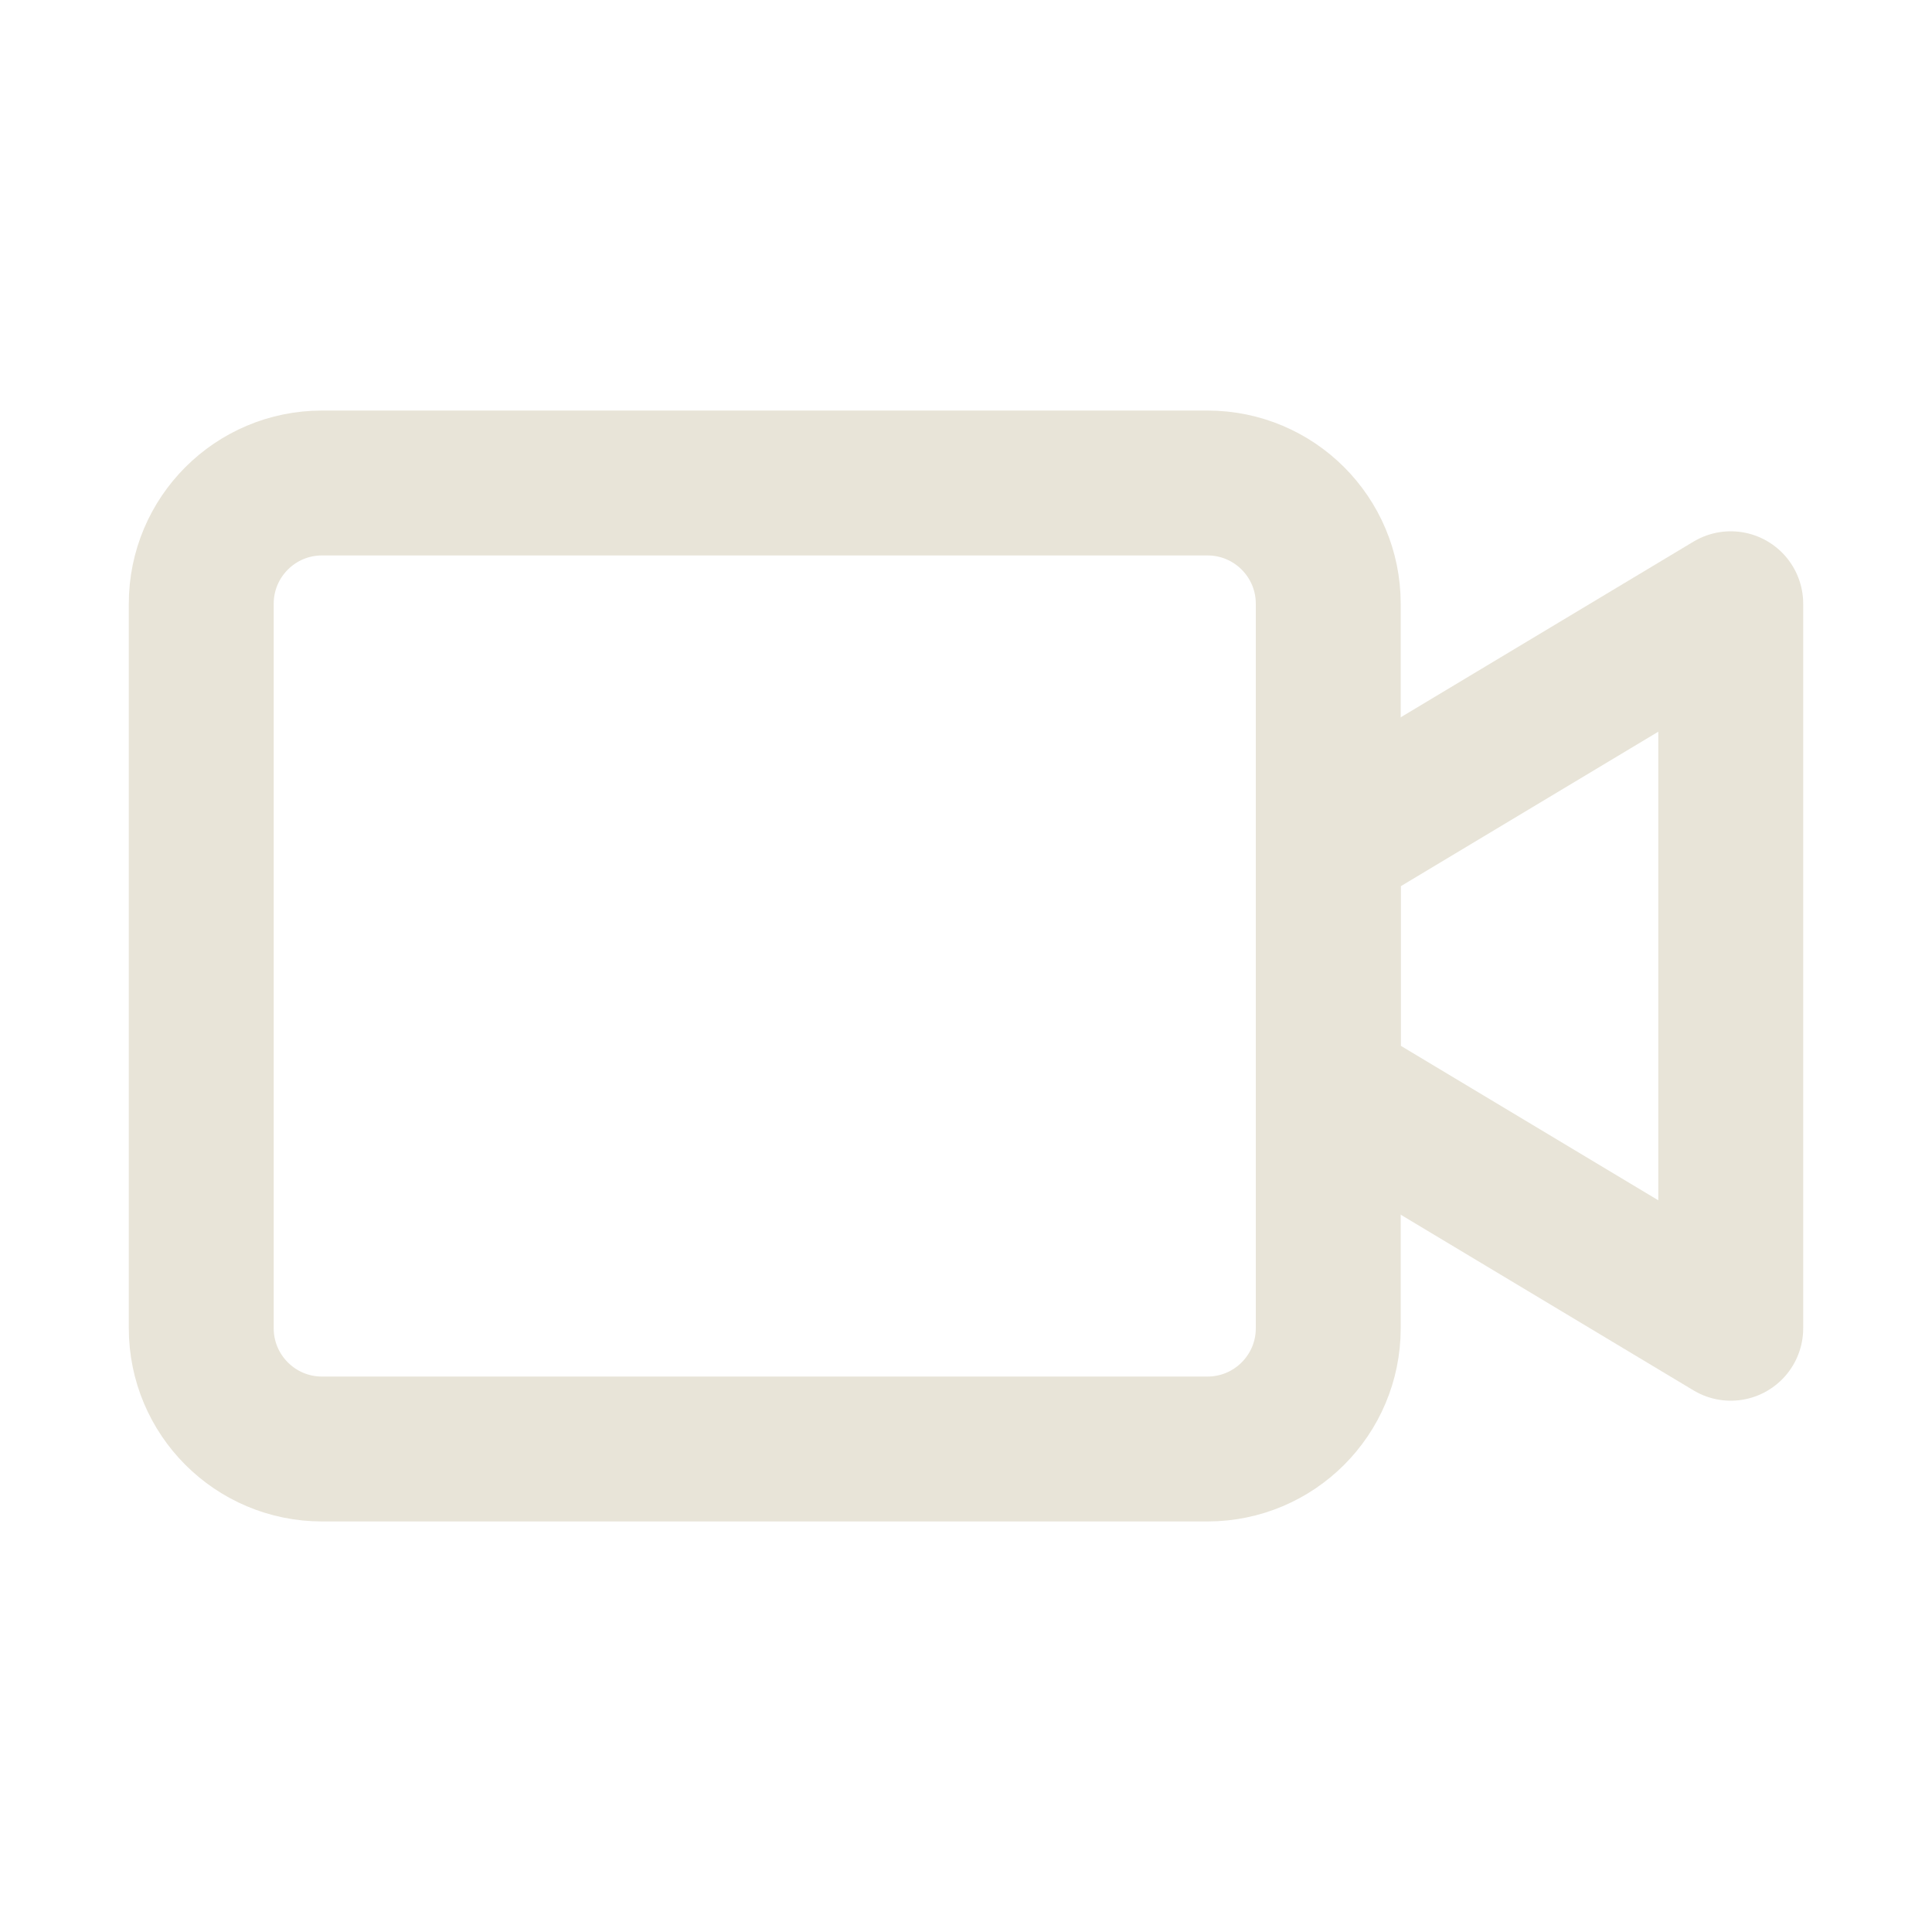
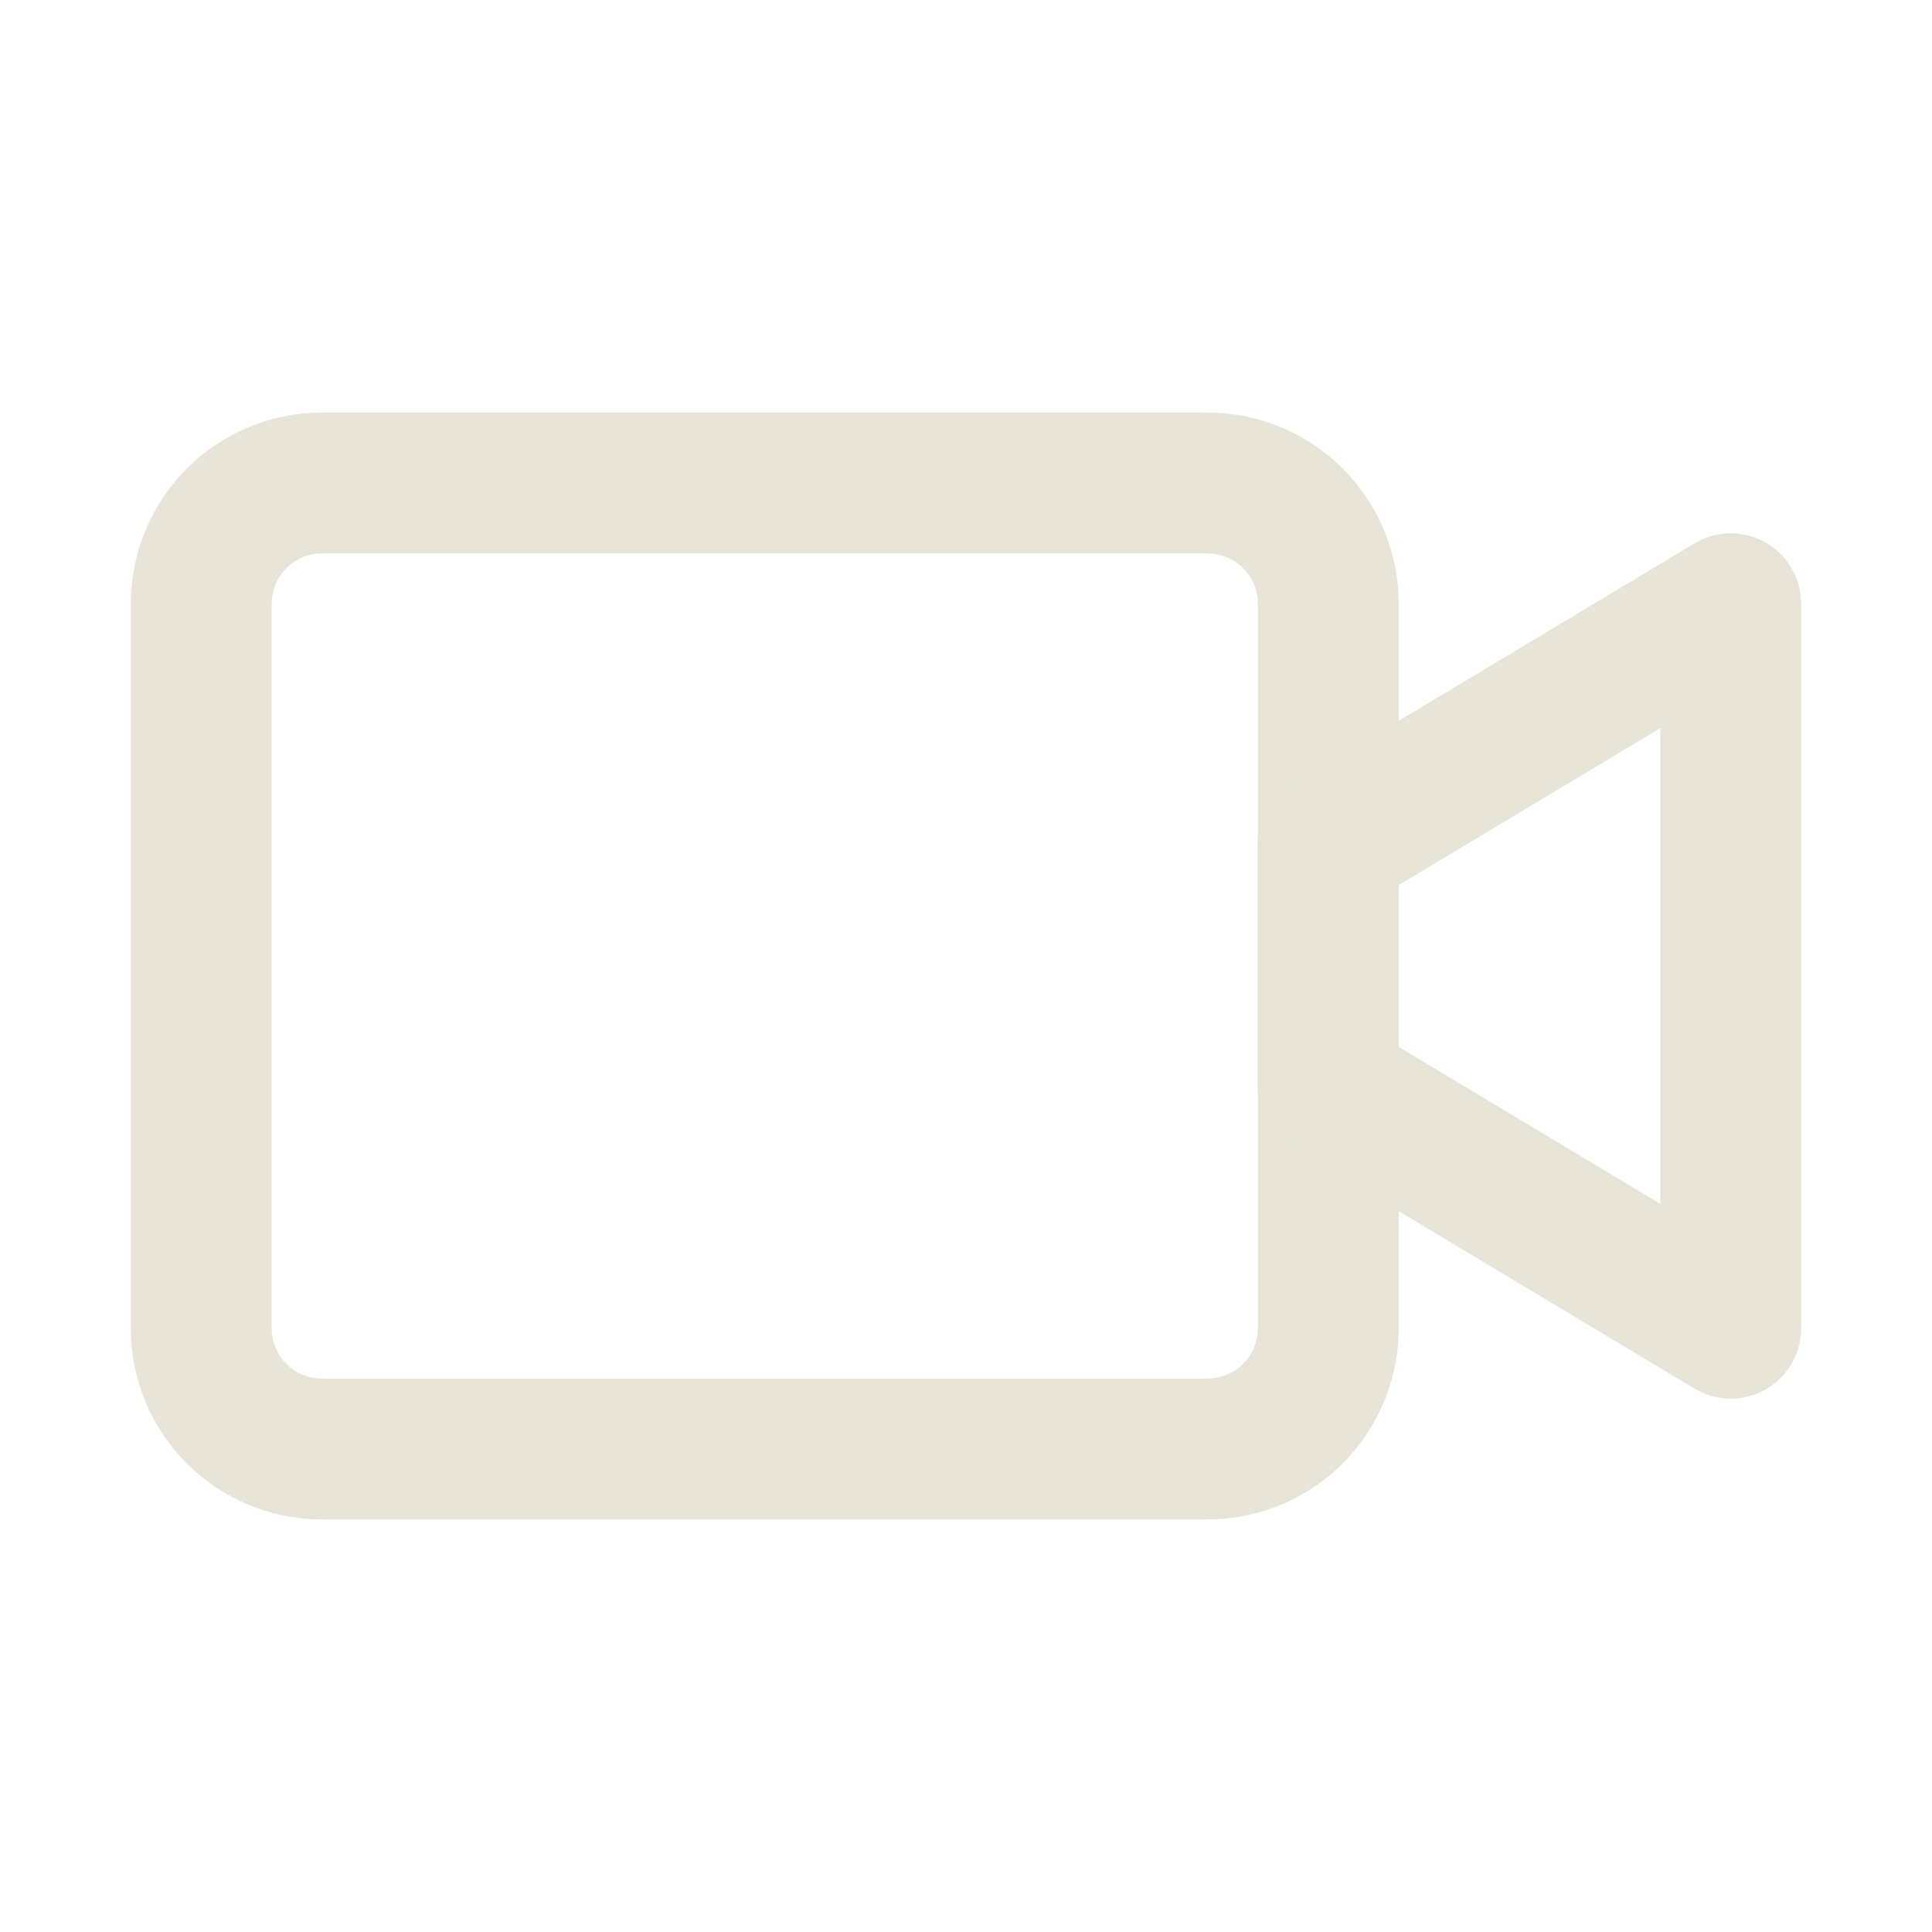
- <svg xmlns="http://www.w3.org/2000/svg" viewBox="0 0 24 24" width="24" height="24" fill="none" stroke="#e8e4d8" stroke-width="1.8" stroke-linecap="round" stroke-linejoin="round">
+ <svg xmlns="http://www.w3.org/2000/svg" viewBox="0 0 24 24" width="24" height="24" fill="none" stroke="#e8e4d8" stroke-width="1.75" stroke-linecap="round" stroke-linejoin="round">
  <rect x="2.5" y="6" width="14" height="12" rx="1.5" />
  <path d="M16.5 10.5 L21.5 7.5 L21.5 16.5 L16.5 13.5 Z" />
</svg>
